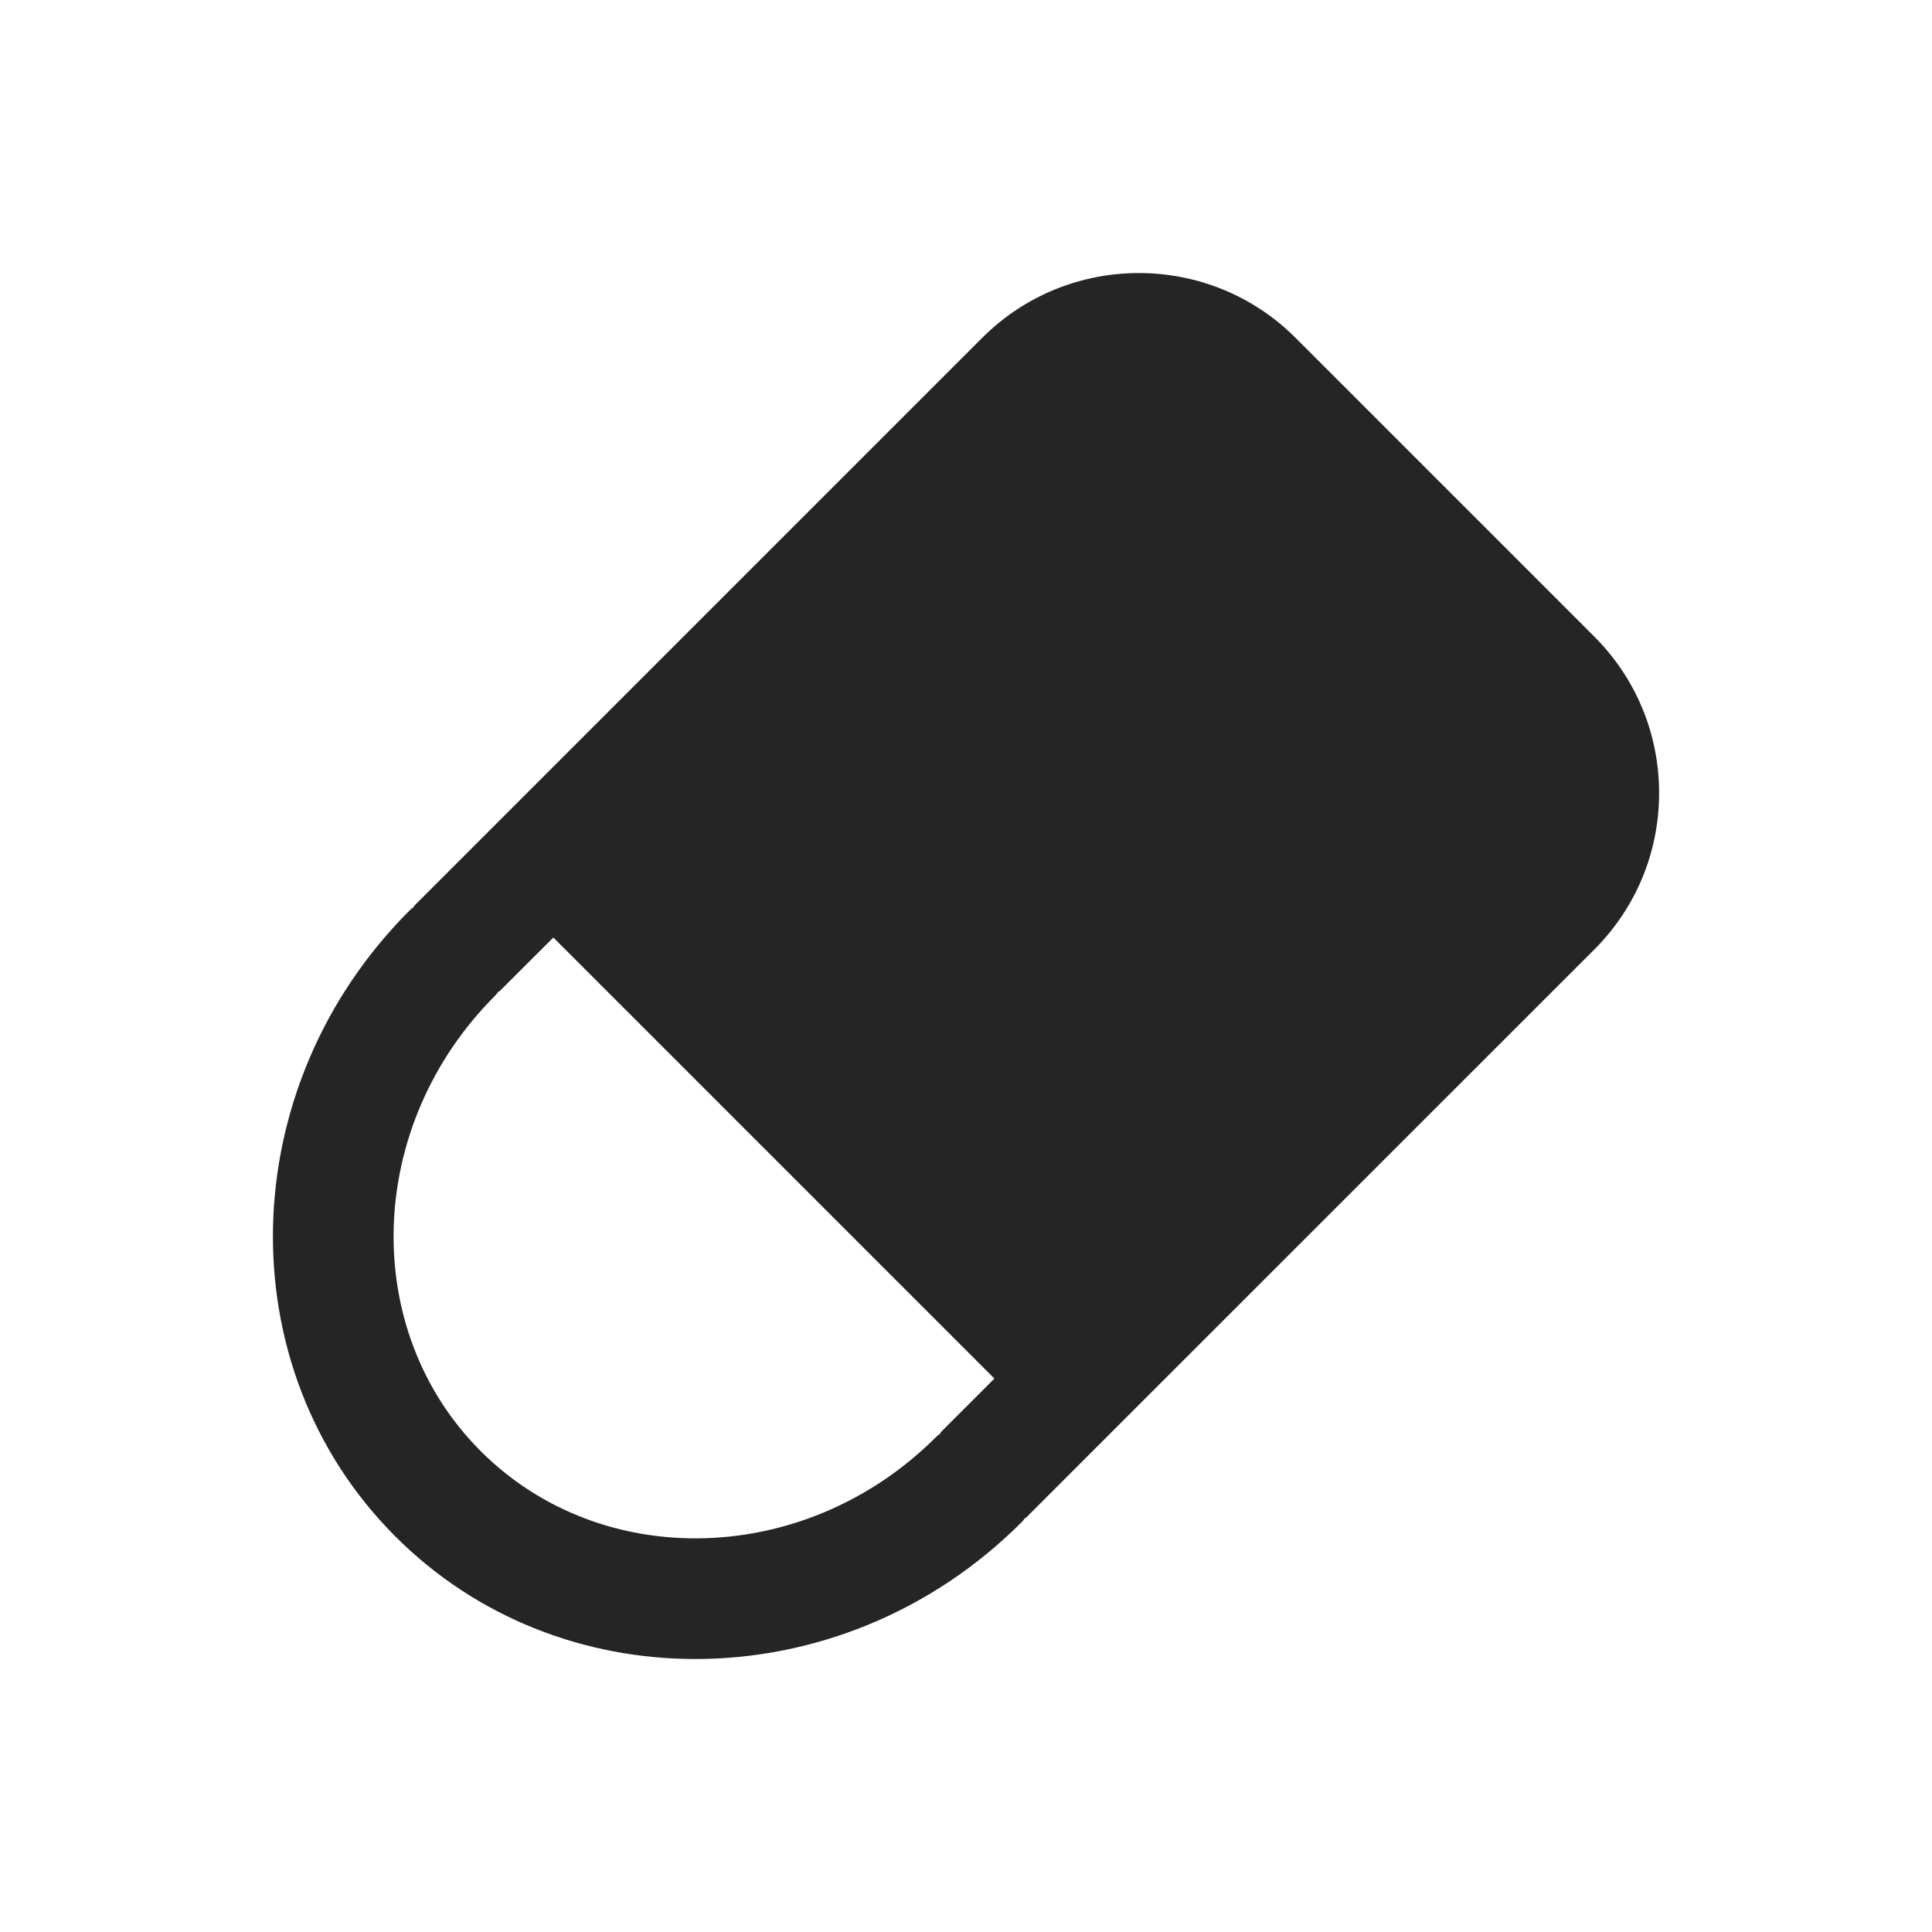
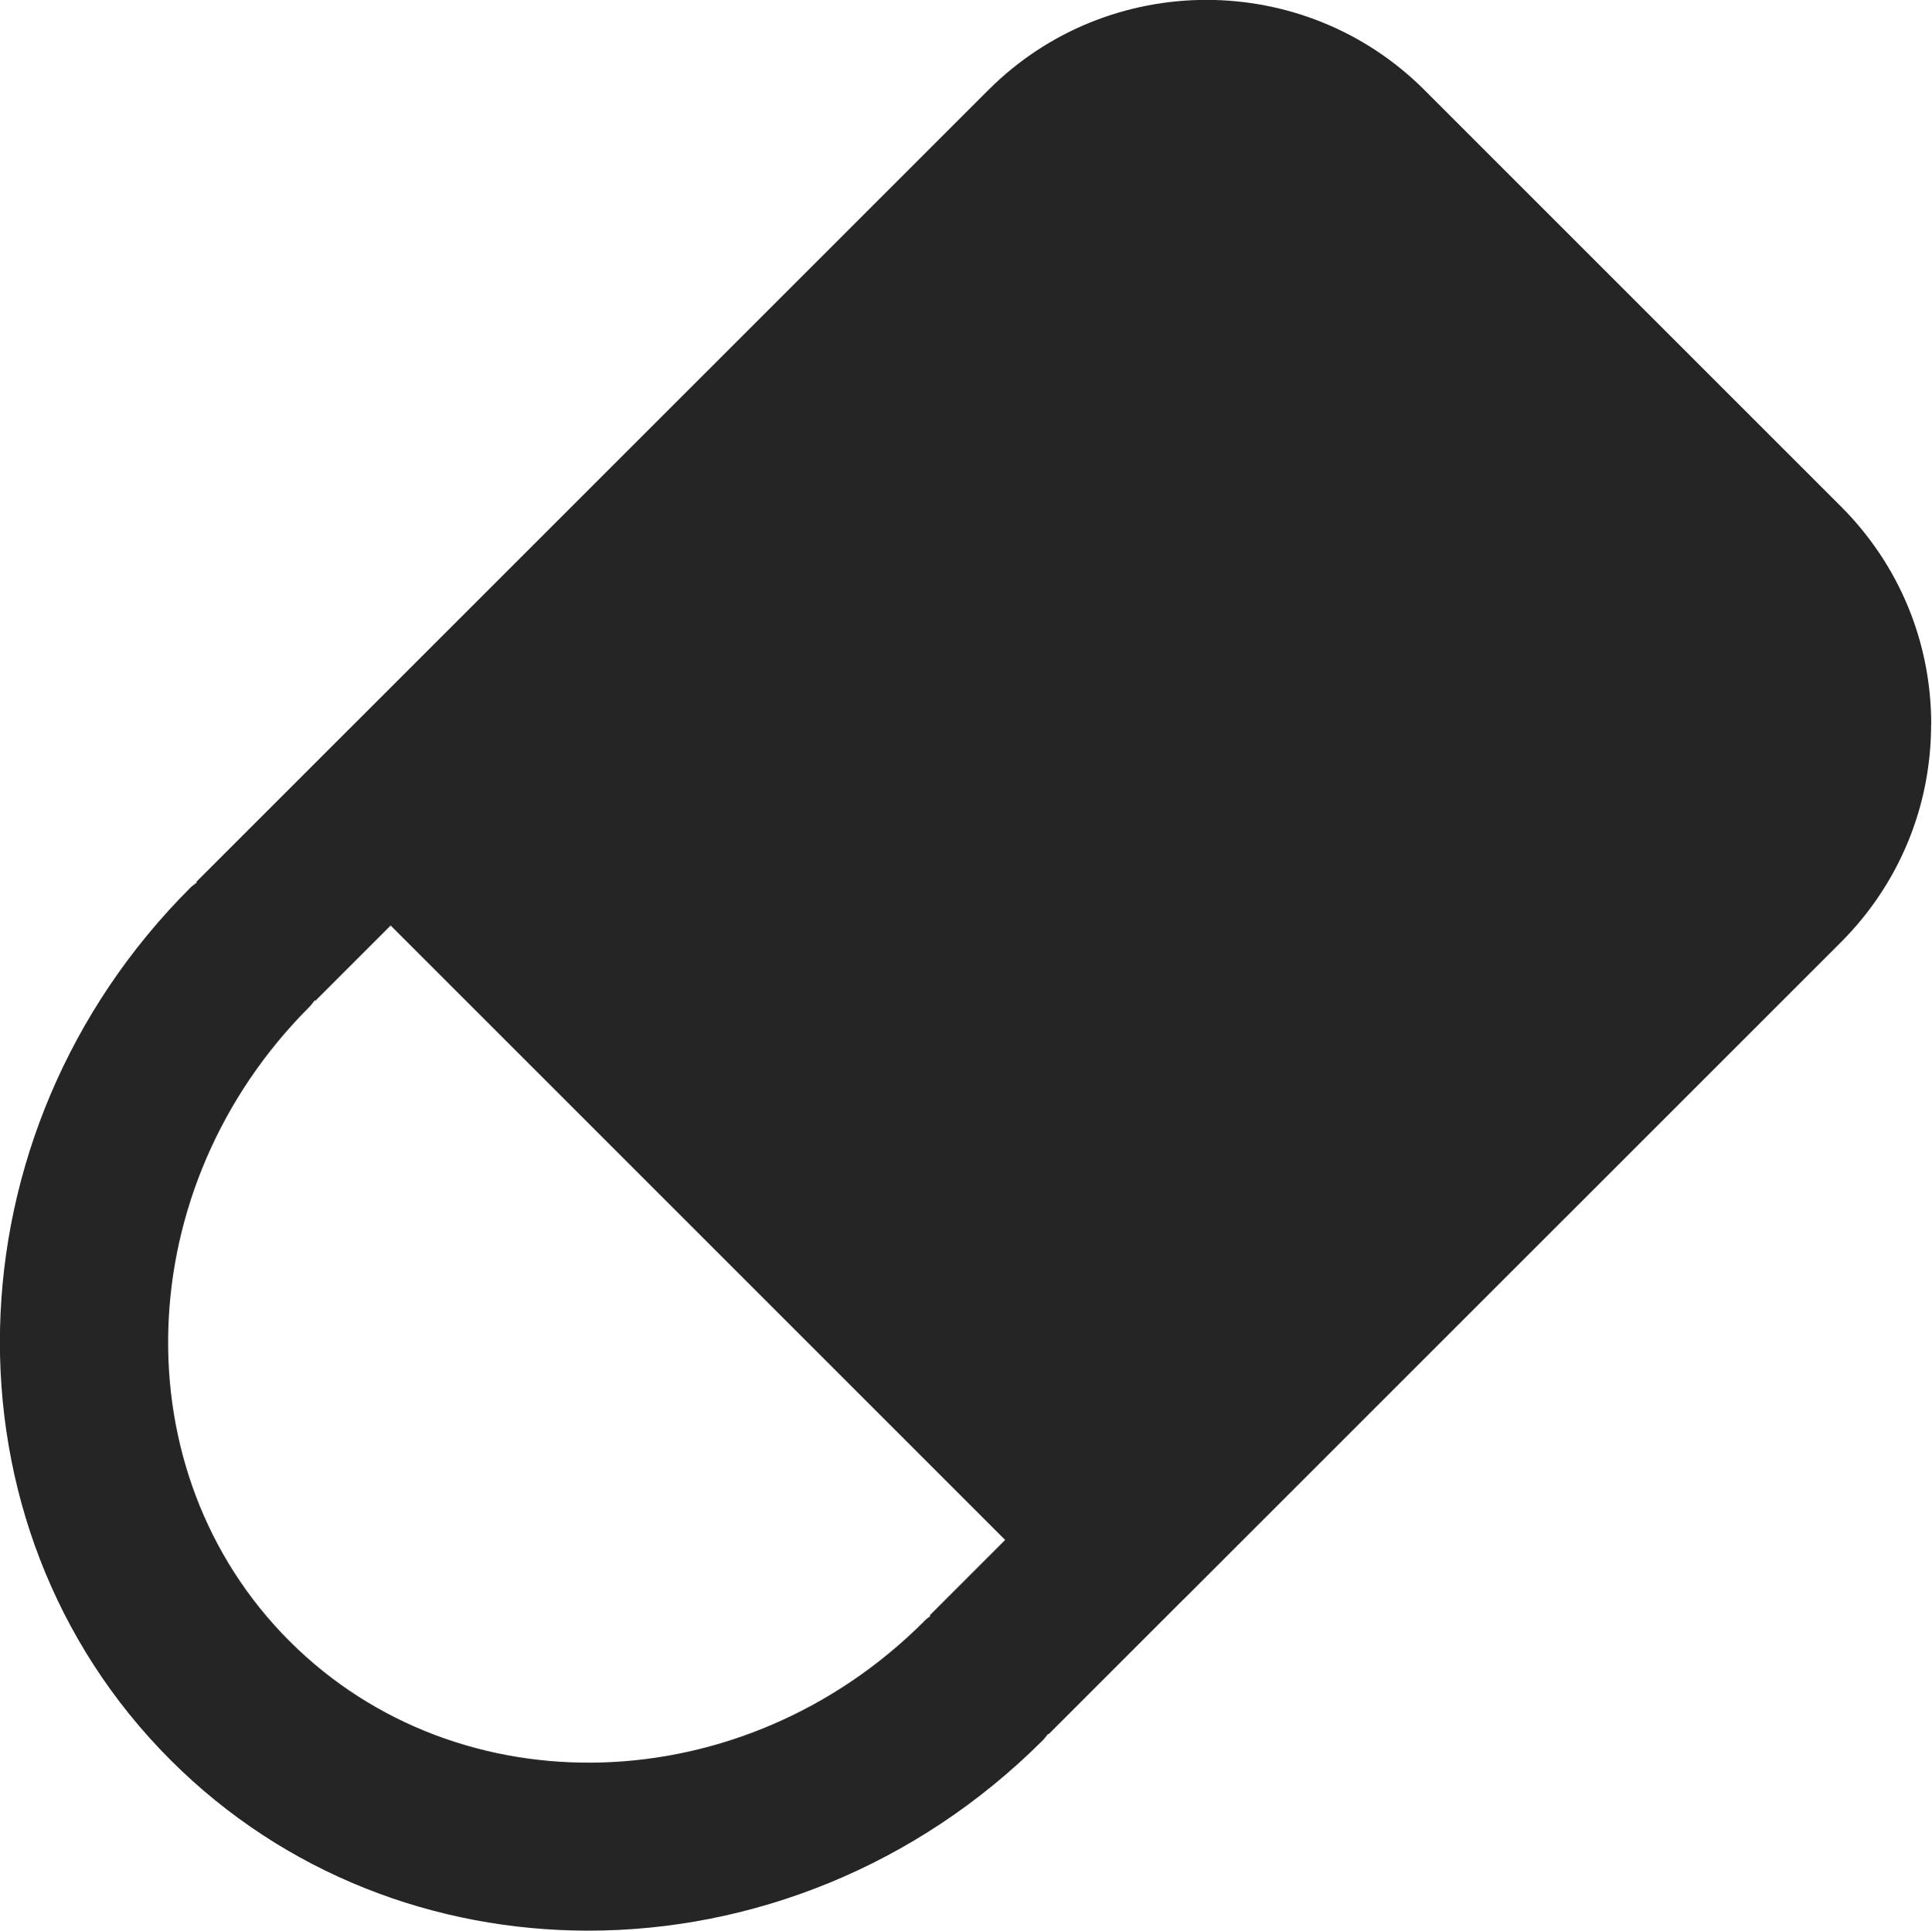
- <svg xmlns="http://www.w3.org/2000/svg" width="24" height="24" viewBox="0 0 24 24" fill="none">
-   <path d="M11.629 17.85C10.021 19.459 7.483 19.537 5.972 18.027C4.462 16.516 4.541 13.978 6.149 12.37C6.167 12.352 6.18 12.332 6.196 12.312L6.201 12.318L6.874 11.646L12.353 17.125L11.681 17.797L11.687 17.803C11.668 17.819 11.647 17.832 11.629 17.85ZM20.61 9.852C20.61 9.117 20.323 8.426 19.804 7.907L16.092 4.195C15.02 3.124 13.275 3.124 12.203 4.195L5.141 11.257L5.146 11.262C5.127 11.278 5.106 11.291 5.089 11.309C2.895 13.502 2.816 16.991 4.912 19.087C5.928 20.104 7.273 20.609 8.638 20.609C10.088 20.609 11.561 20.04 12.69 18.91C12.708 18.893 12.721 18.872 12.737 18.853L12.741 18.858L13.941 17.658C13.942 17.657 13.943 17.657 13.944 17.655C13.945 17.654 13.946 17.653 13.947 17.652L19.804 11.796C20.323 11.277 20.61 10.586 20.61 9.852Z" fill="#252525" />
+ <svg xmlns="http://www.w3.org/2000/svg" width="17.219" height="17.217" viewBox="0 0 17.219 17.217" fill="none" version="1.1" id="svg445">
+   <defs id="defs449" />
+   <path d="m 8.239,14.458 c -1.609,1.609 -4.146,1.687 -5.657,0.177 -1.511,-1.511 -1.431,-4.048 0.177,-5.657 0.018,-0.018 0.031,-0.038 0.047,-0.058 l 0.005,0.005 0.672,-0.672 5.479,5.479 -0.672,0.672 0.006,0.006 c -0.019,0.015 -0.04,0.029 -0.057,0.047 z M 17.219,6.46 c 0,-0.735 -0.286,-1.425 -0.806,-1.945 l -3.712,-3.712 c -1.072,-1.072 -2.817,-1.072 -3.889,0 l -7.062,7.061 0.005,0.005 c -0.019,0.016 -0.04,0.029 -0.058,0.047 -2.193,2.193 -2.272,5.682 -0.177,7.778 1.016,1.017 2.361,1.522 3.726,1.522 1.45,0 2.923,-0.569 4.052,-1.698 0.018,-0.018 0.031,-0.038 0.047,-0.057 l 0.004,0.004 1.2,-1.2 c 7e-4,-7e-4 0.002,-0.001 0.003,-0.002 10e-4,-10e-4 0.002,-0.002 0.003,-0.003 l 5.857,-5.856 c 0.519,-0.519 0.806,-1.21 0.806,-1.945 z" fill="#252525" id="path443" />
</svg>
